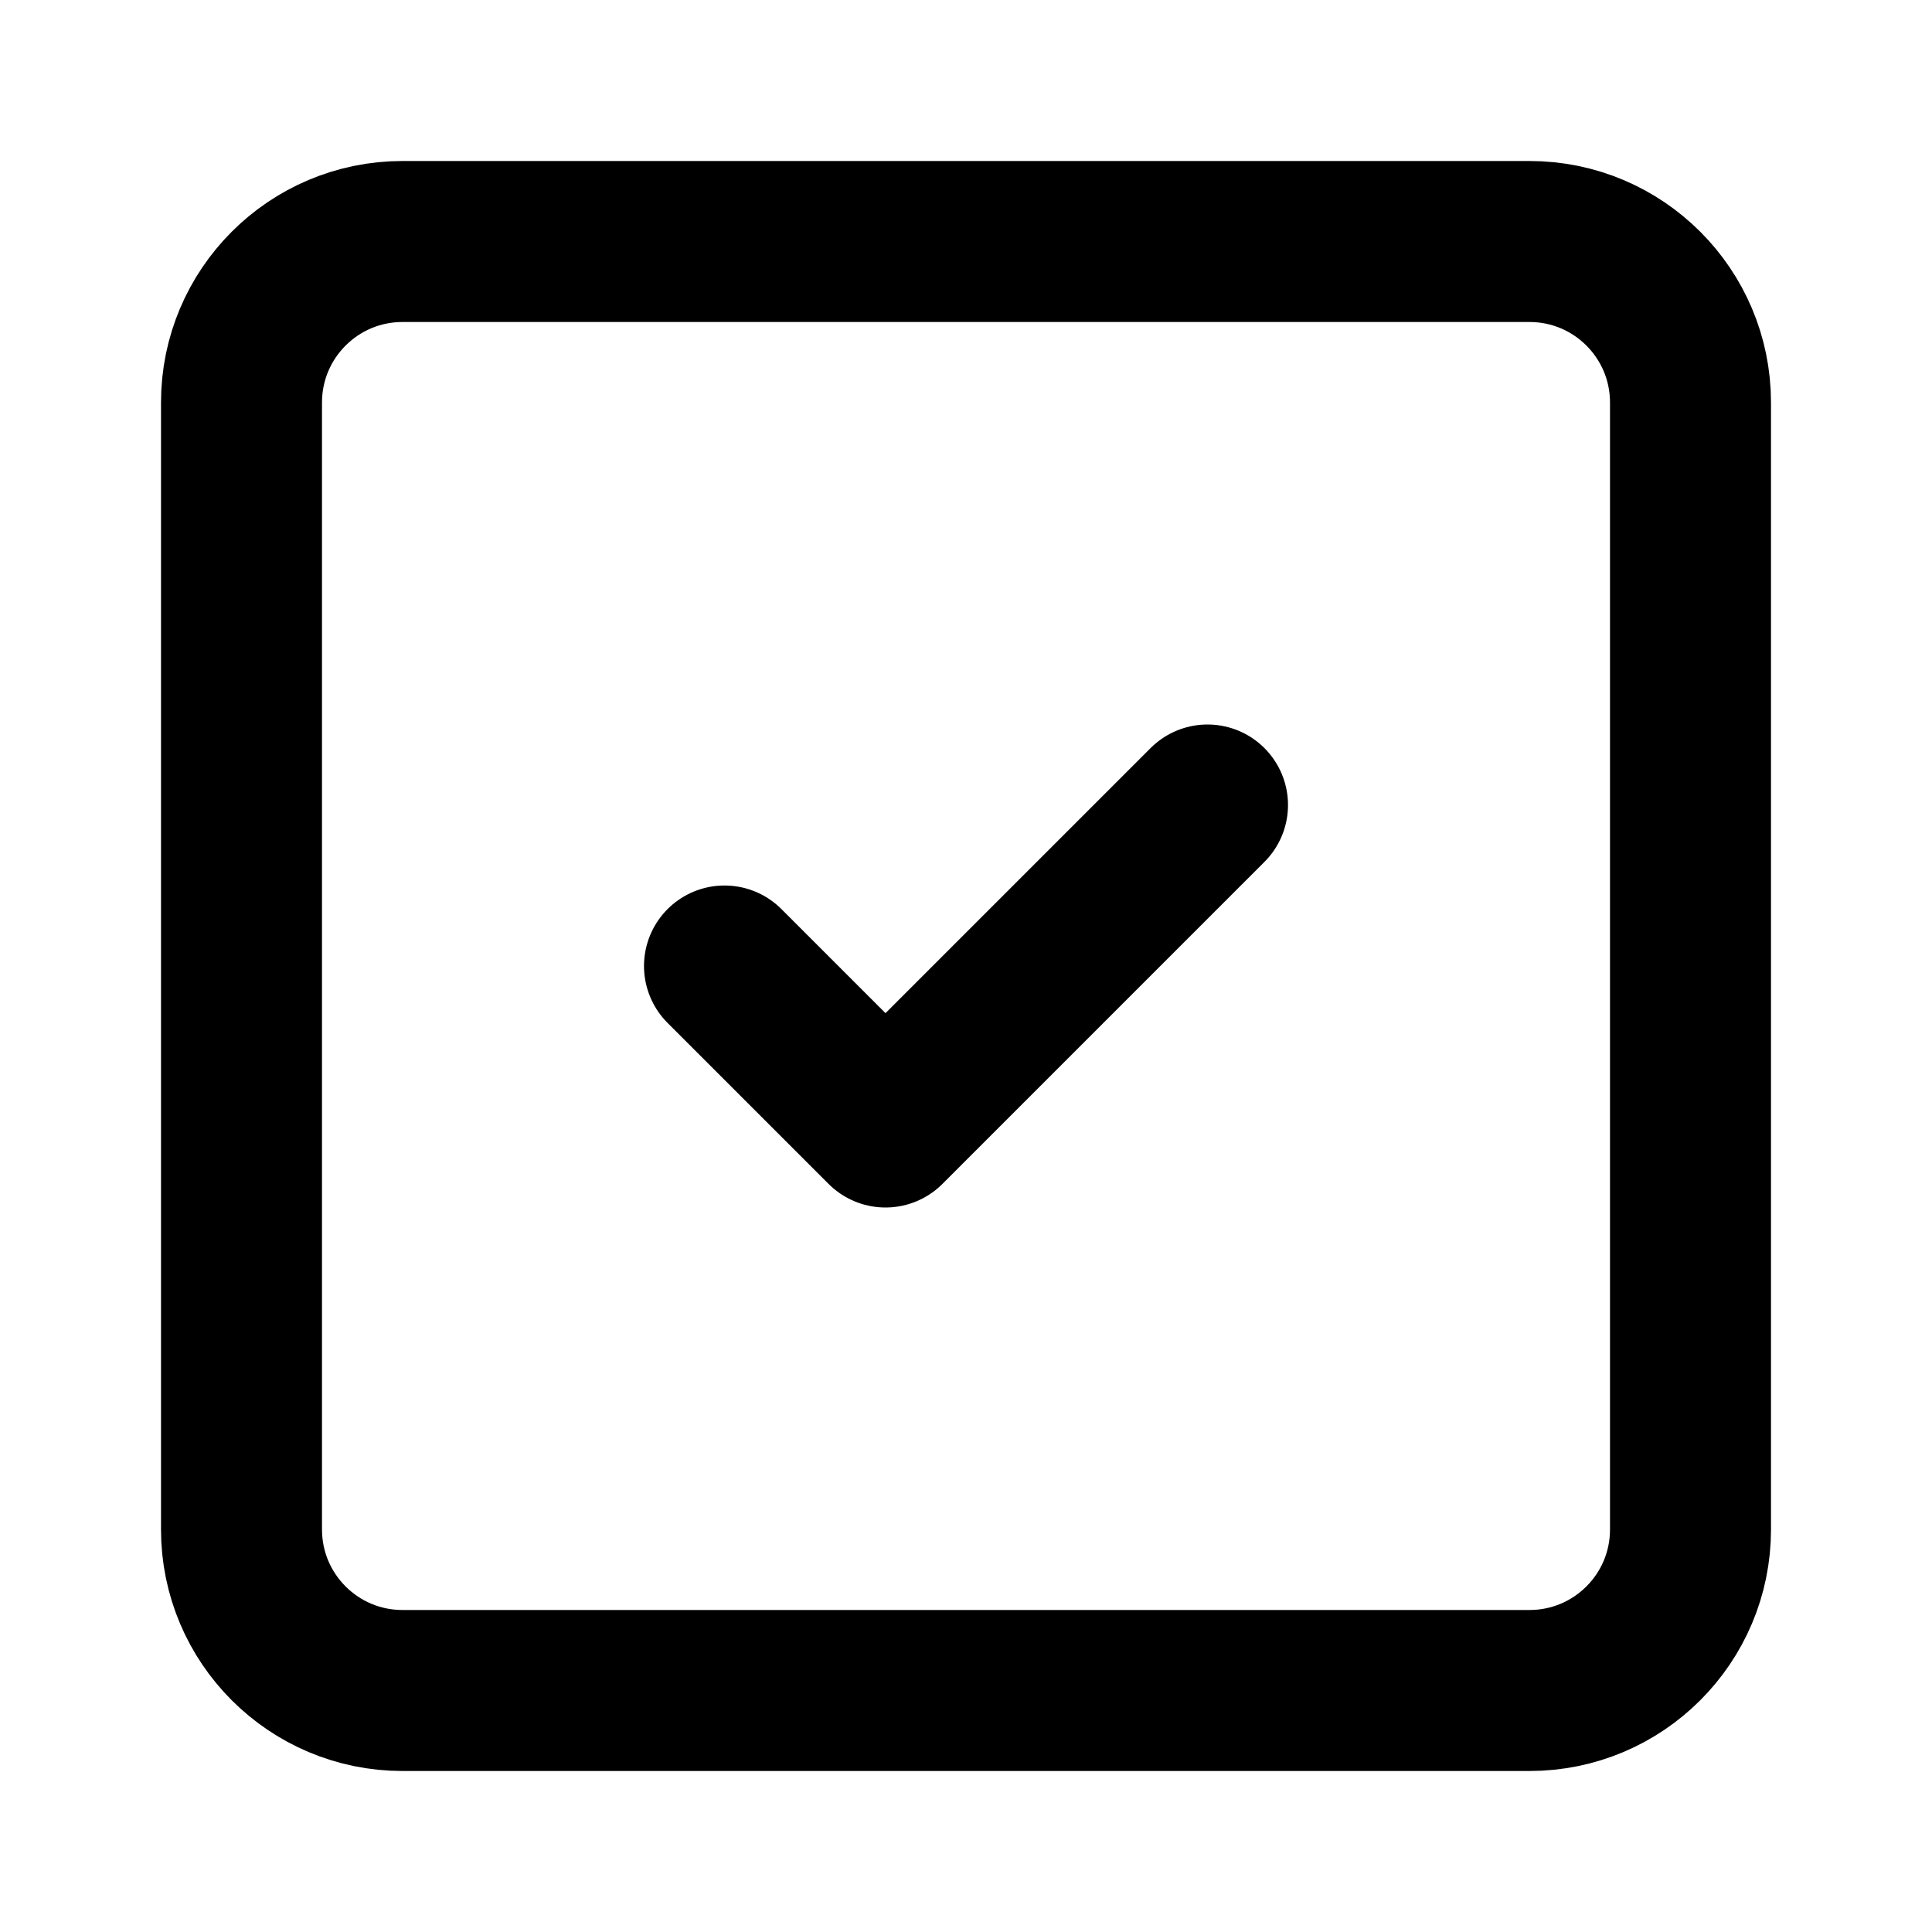
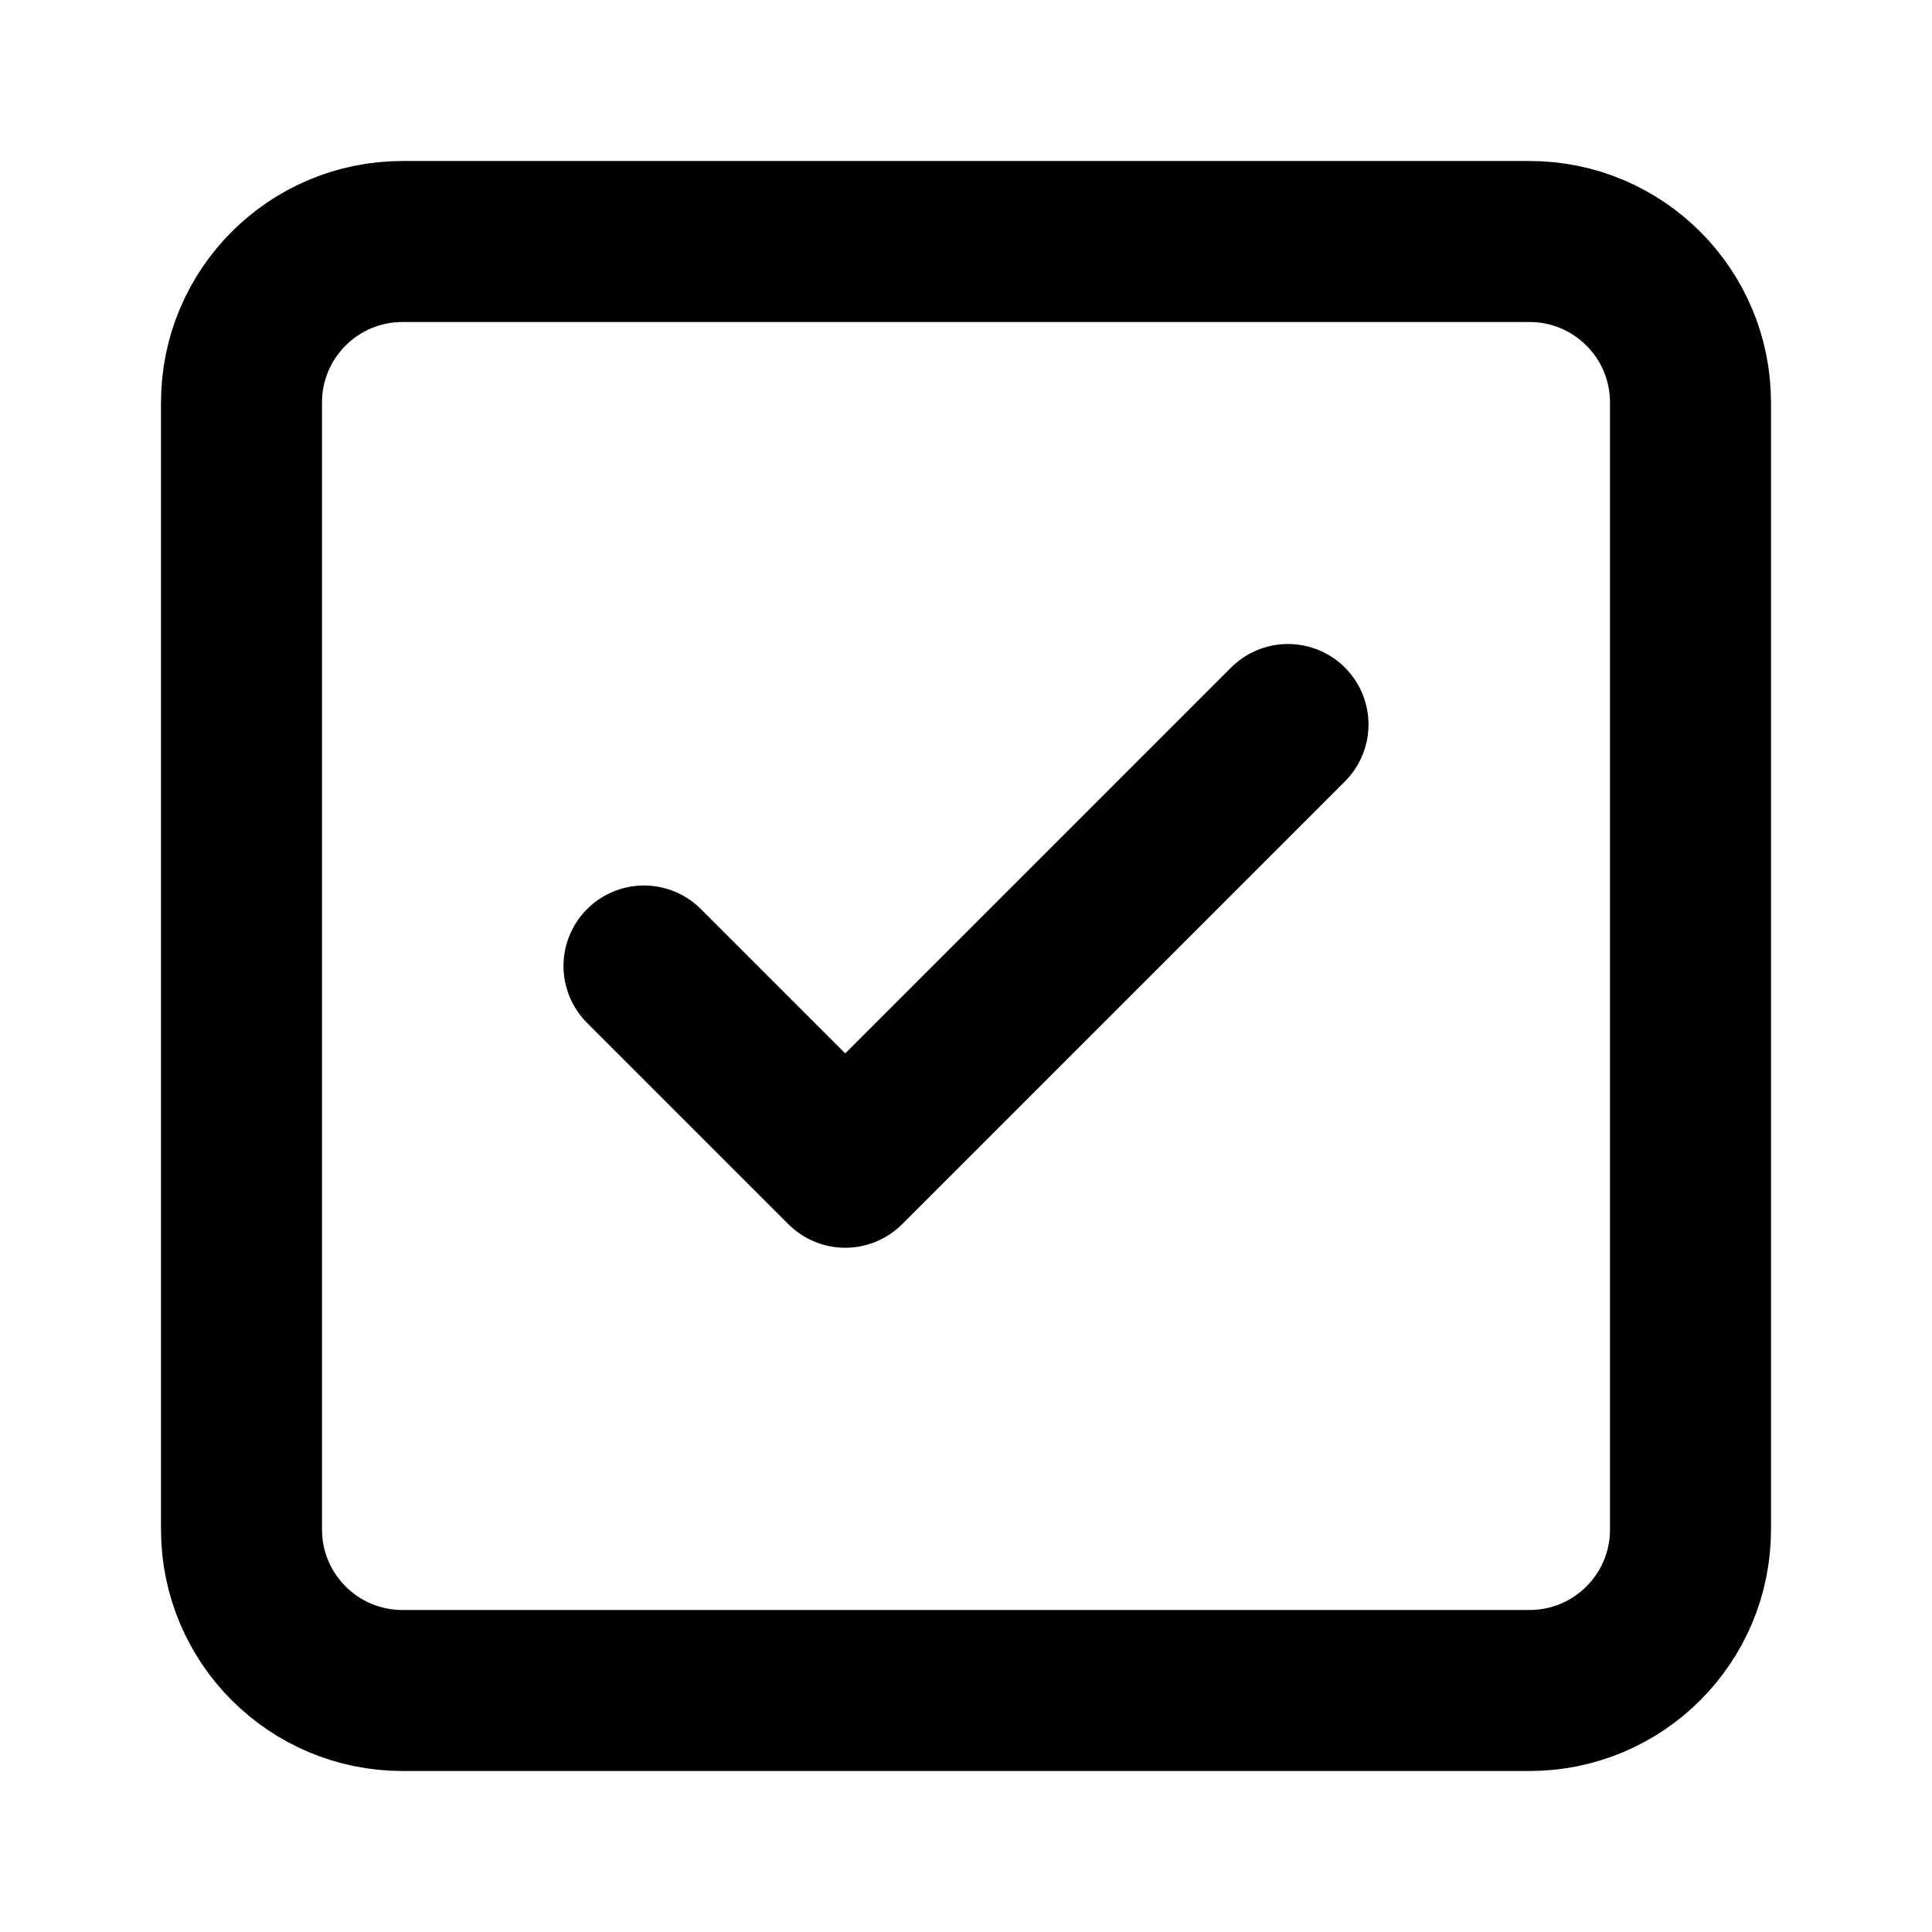
<svg xmlns="http://www.w3.org/2000/svg" fill="none" stroke="currentColor" stroke-linecap="round" stroke-linejoin="round" stroke-width="2" class="lucide lucide-check-square-2" viewBox="0 0 24 24">
  <rect width="18" height="18" x="3" y="3" rx="2" />
-   <path d="m9 12 2 2 4-4" />
+   <path d="m16 9-5.5 5.5L8 12" />
</svg>
